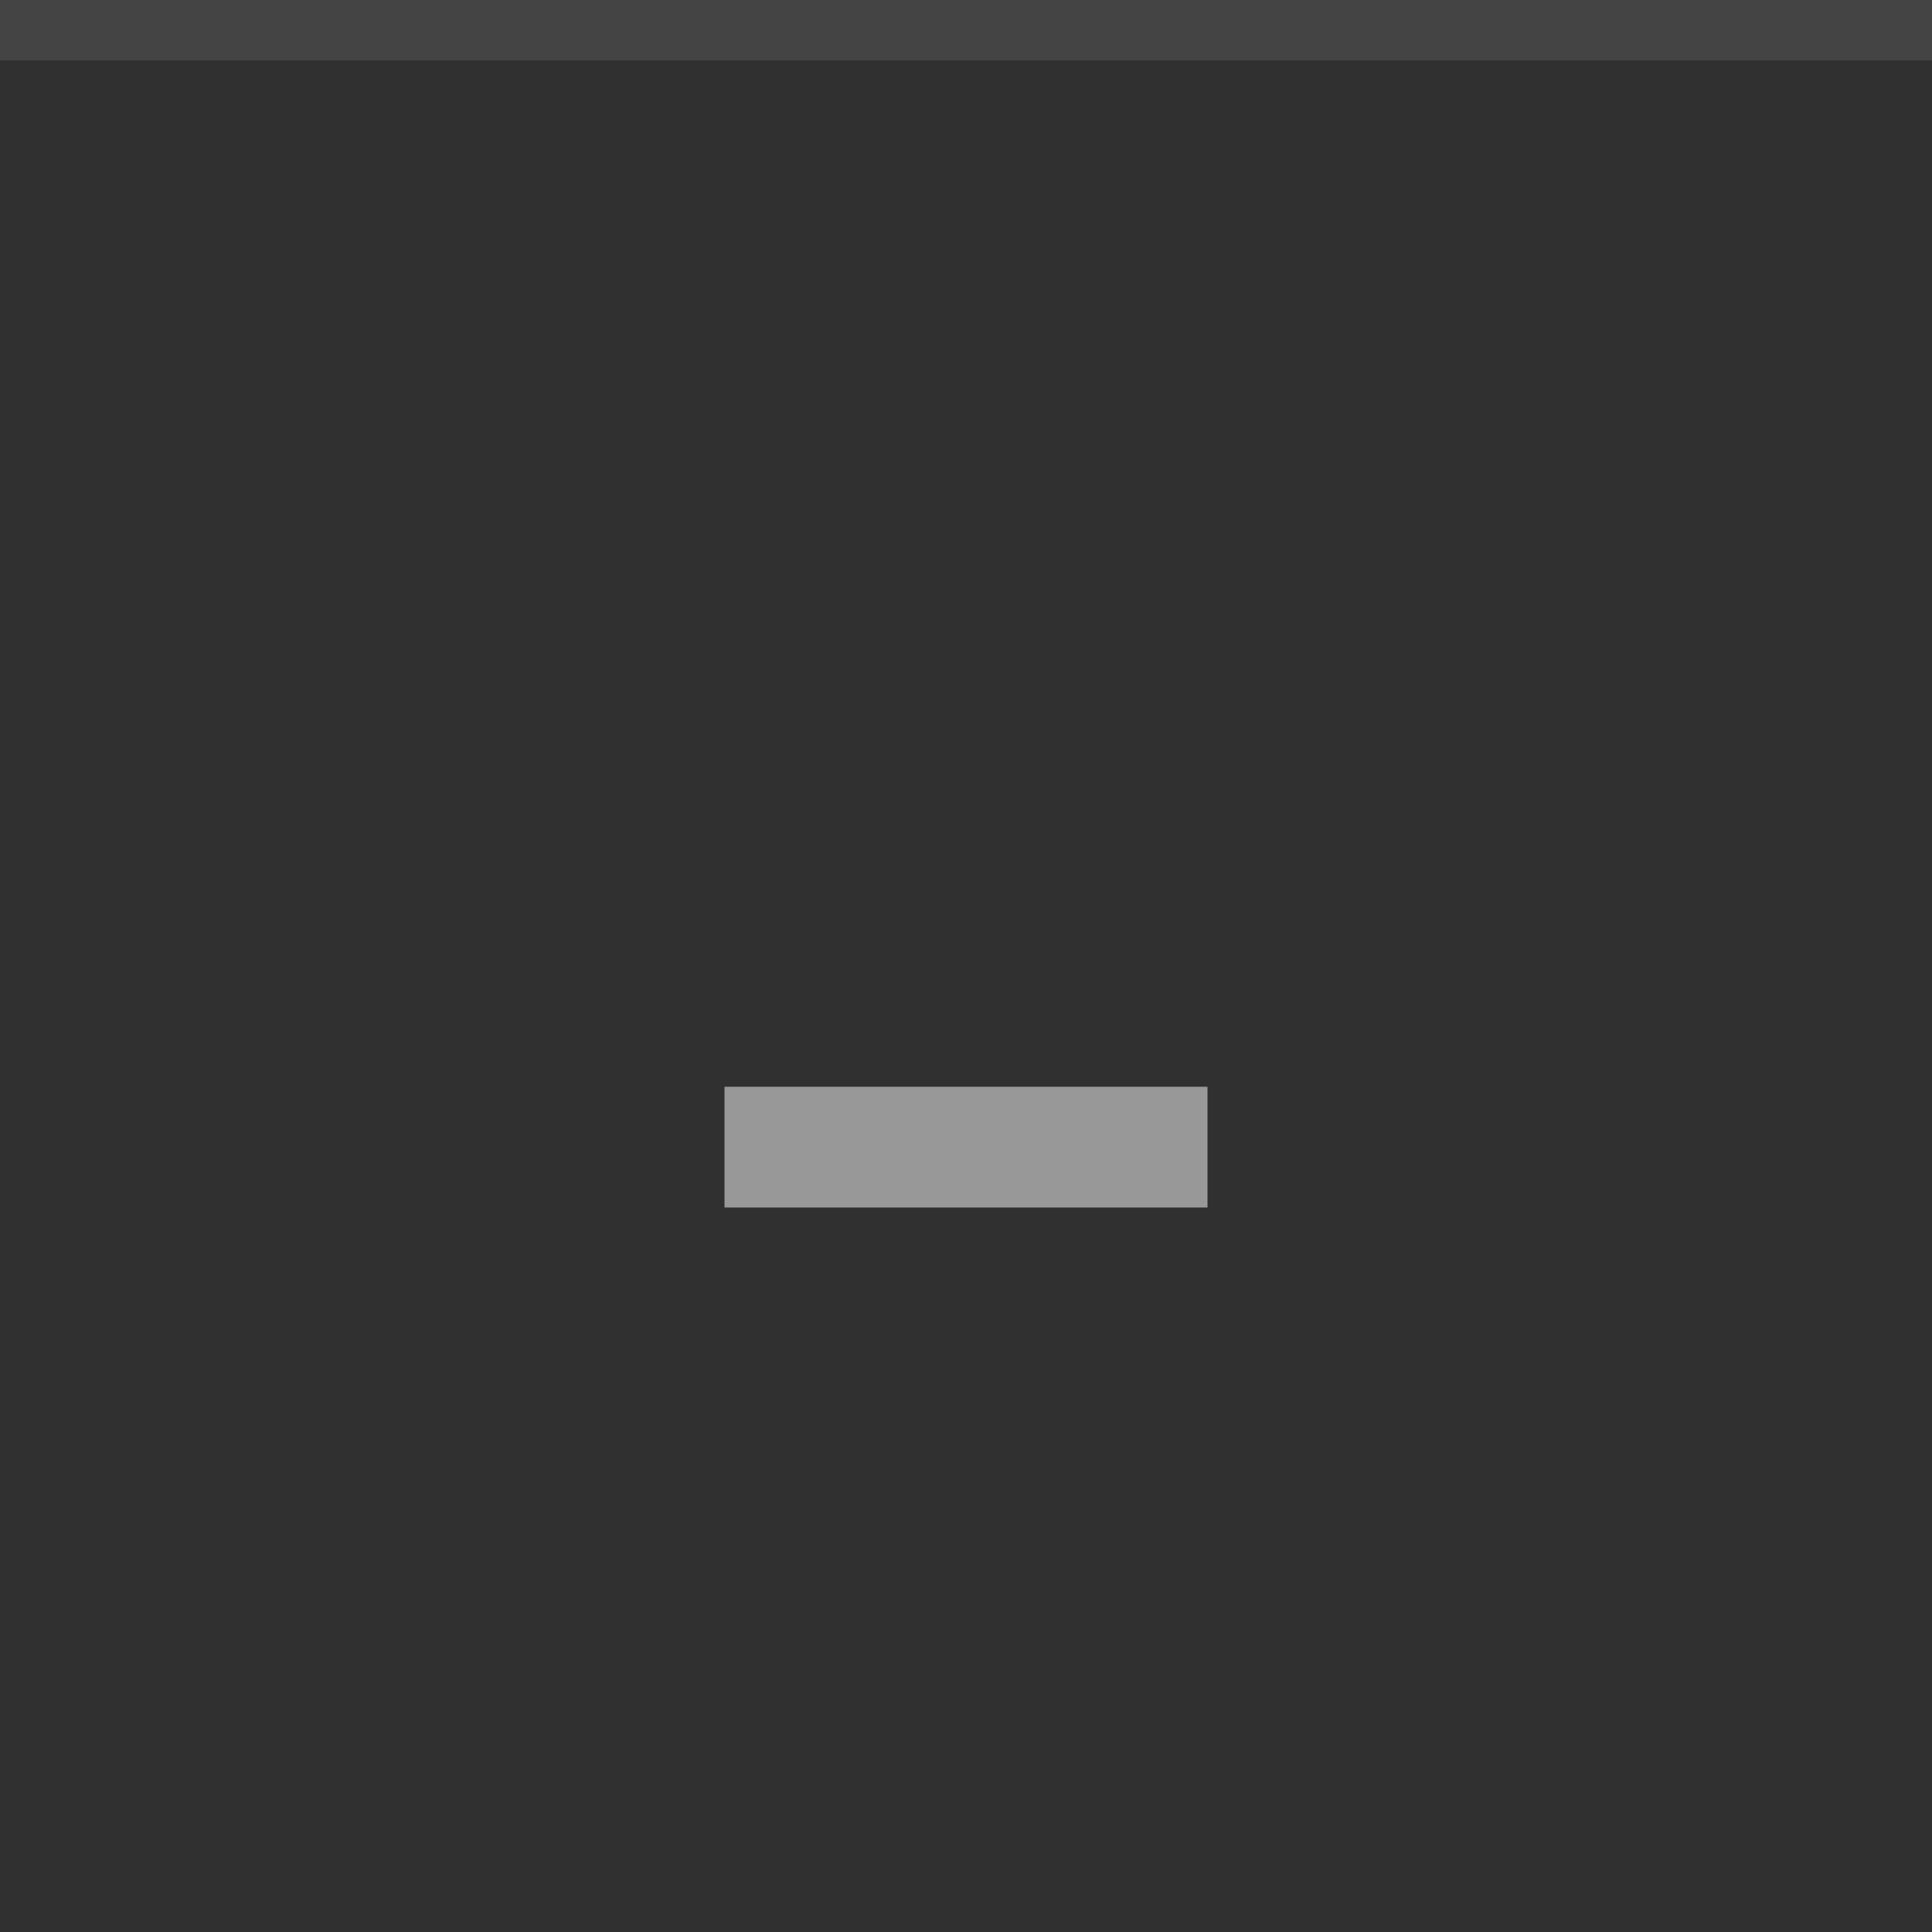
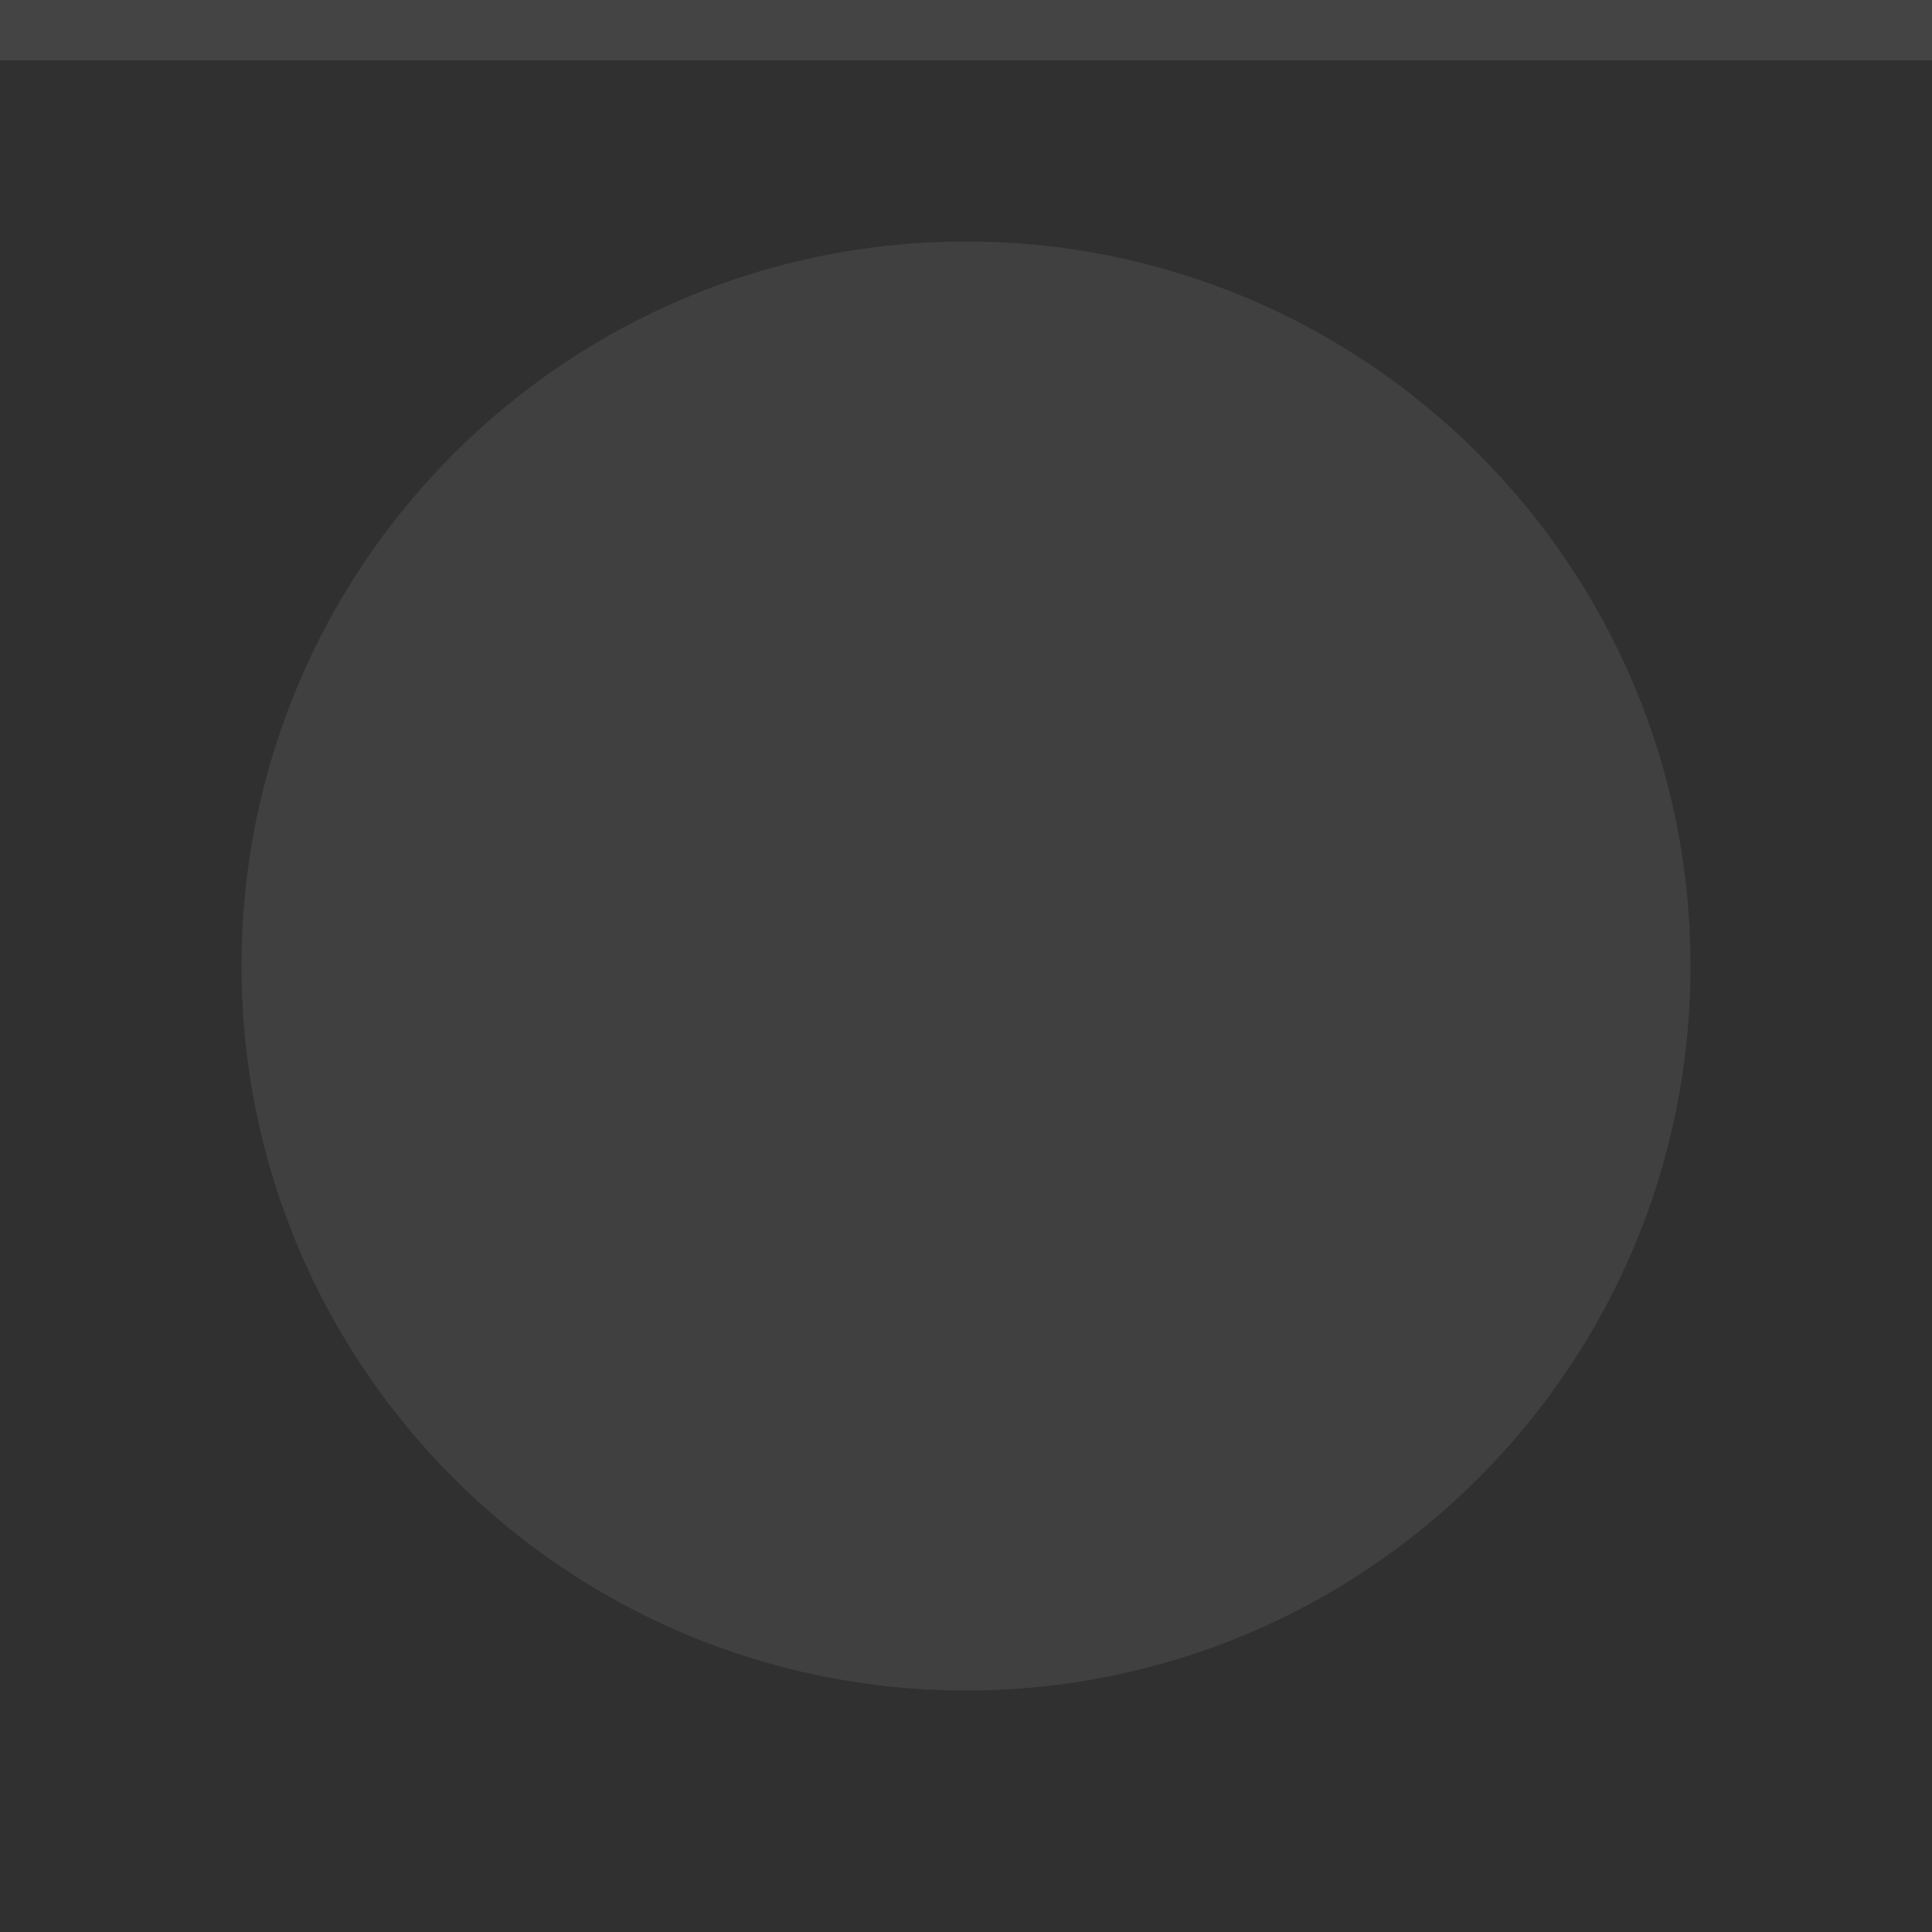
<svg xmlns="http://www.w3.org/2000/svg" width="32" height="32" viewBox="0 0 32 32">
  <rect width="32" height="32" fill="#303030" />
  <rect width="32" height="1" fill="#FFFFFF" fill-opacity="0.1" />
-   <g fill="#FFFFFF" opacity="0.5">
-     <circle cx="16" cy="16" r="12" opacity="0" />
-     <path d="m12 18h8v2h-8z" />
+   <g fill="#FFFFFF">
+     <circle cx="16" cy="16" r="12" opacity="0.08" />
  </g>
</svg>
